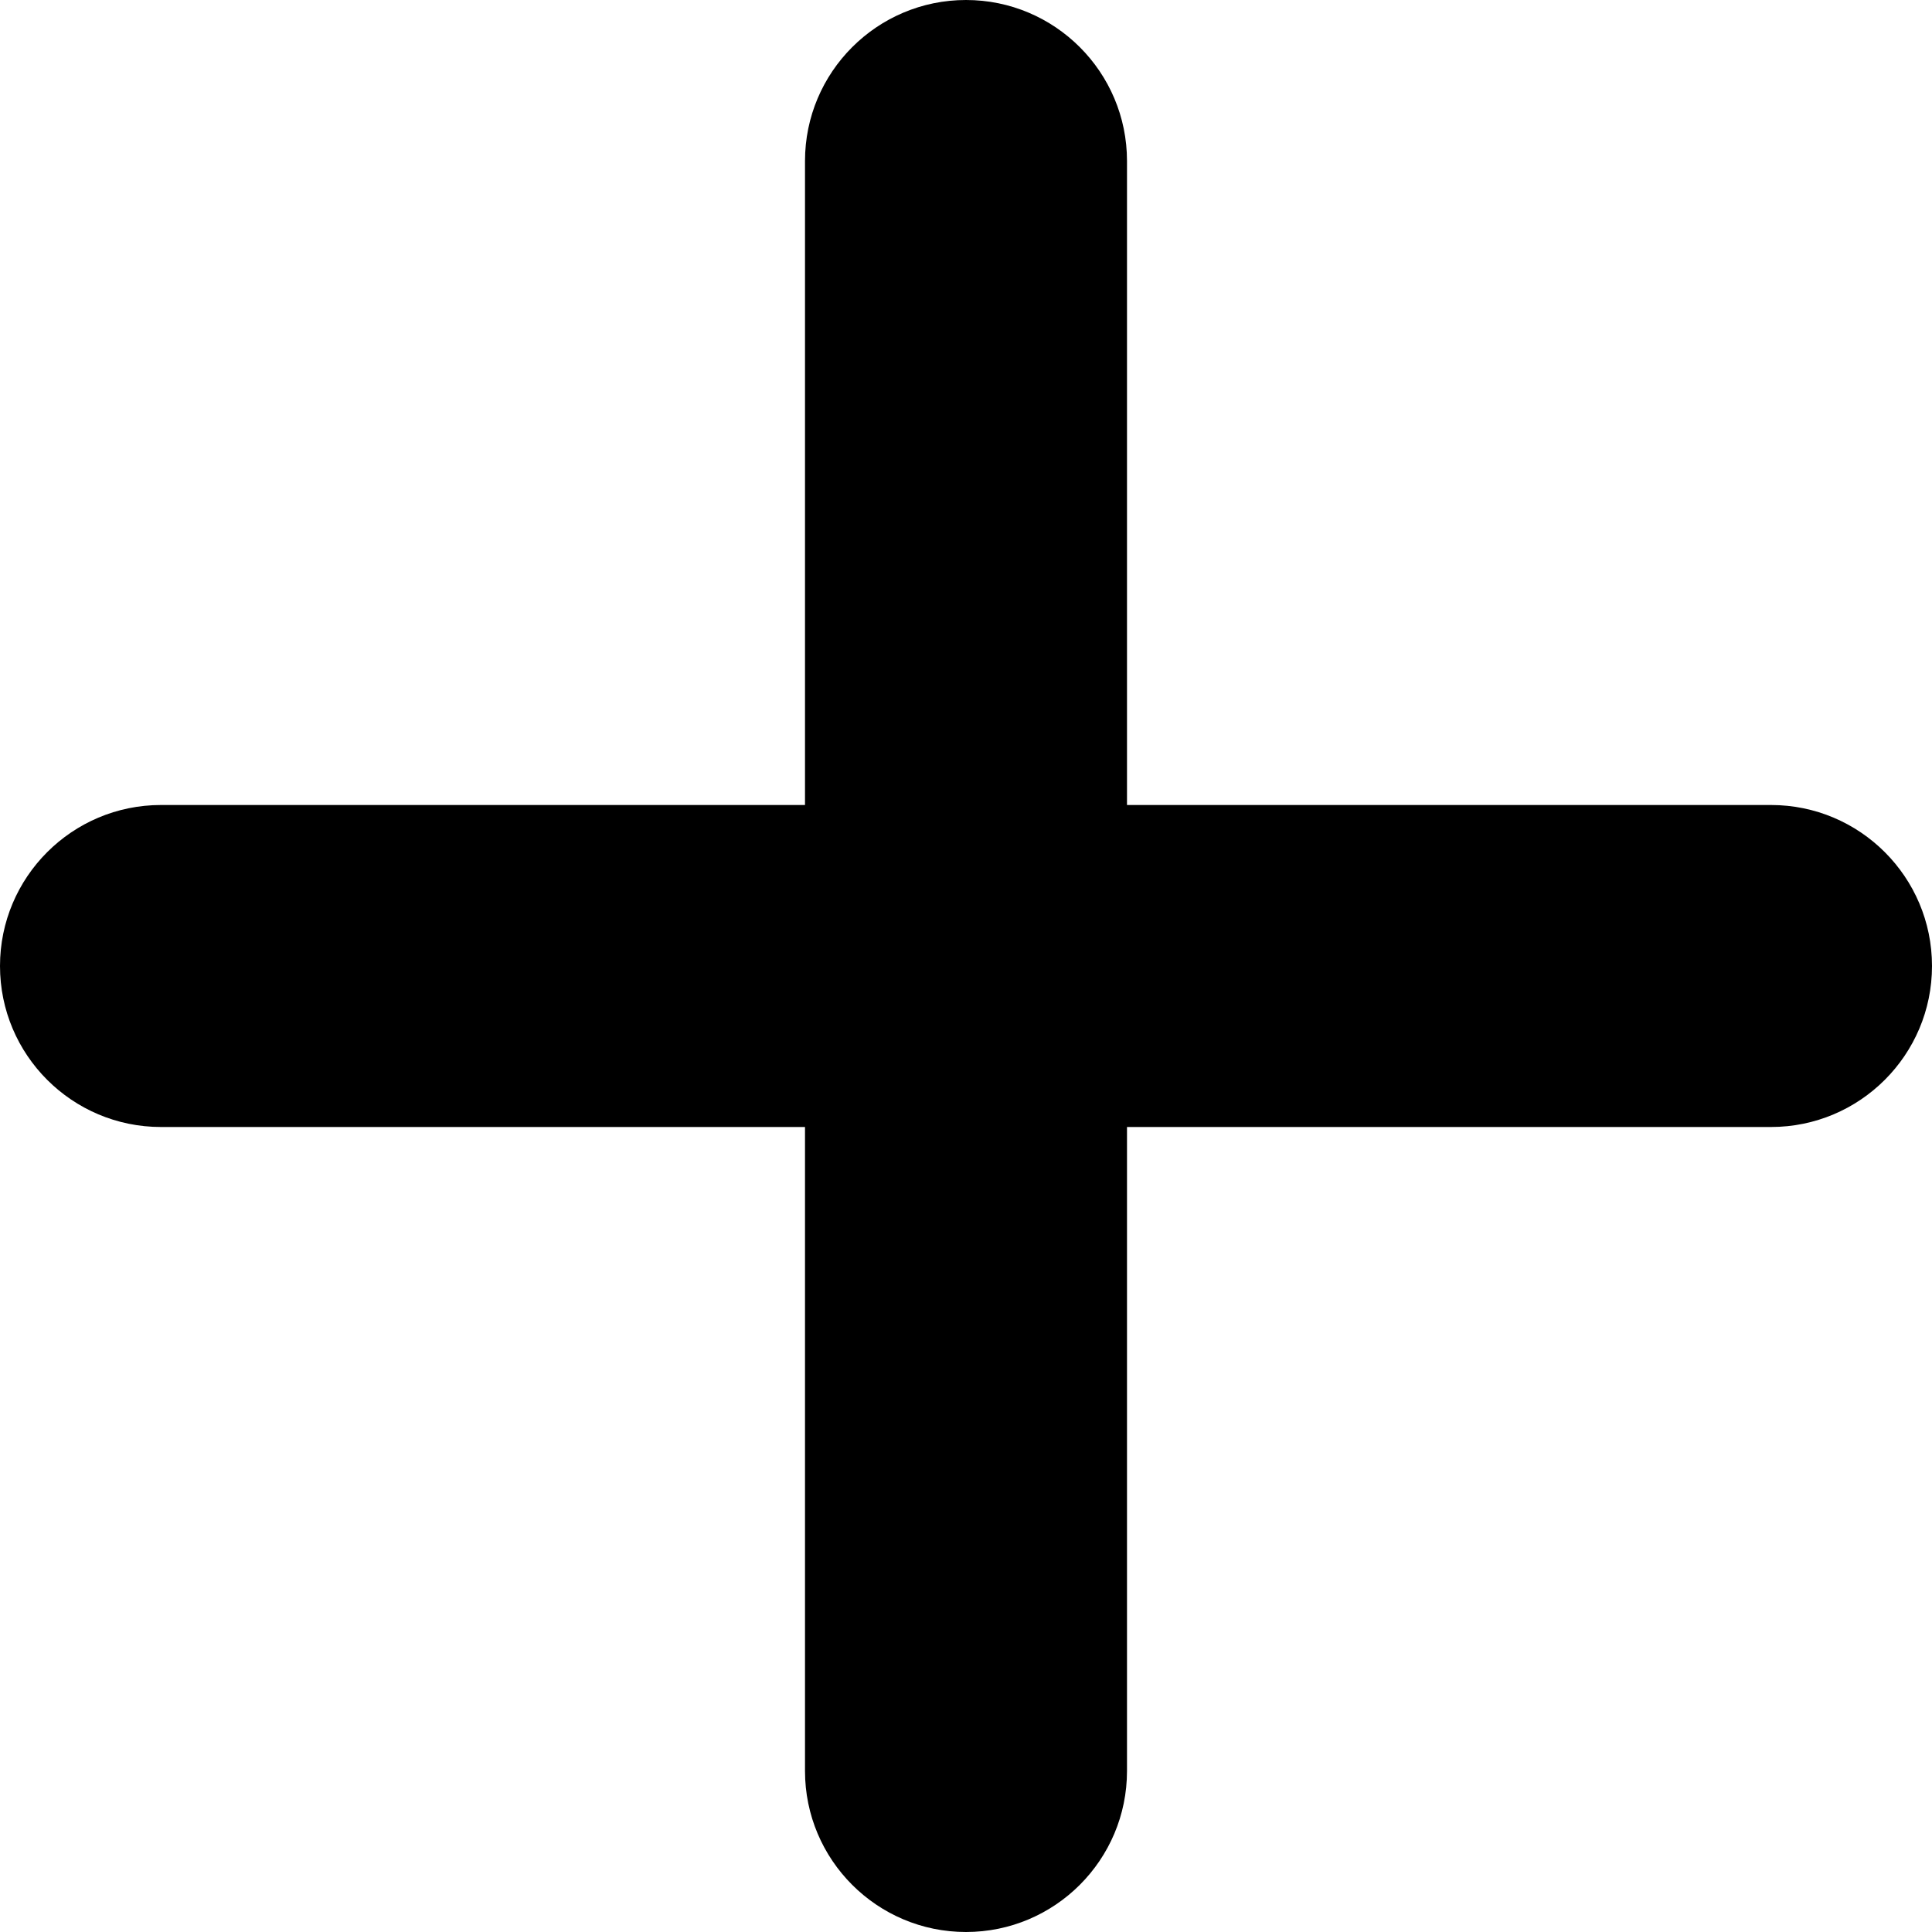
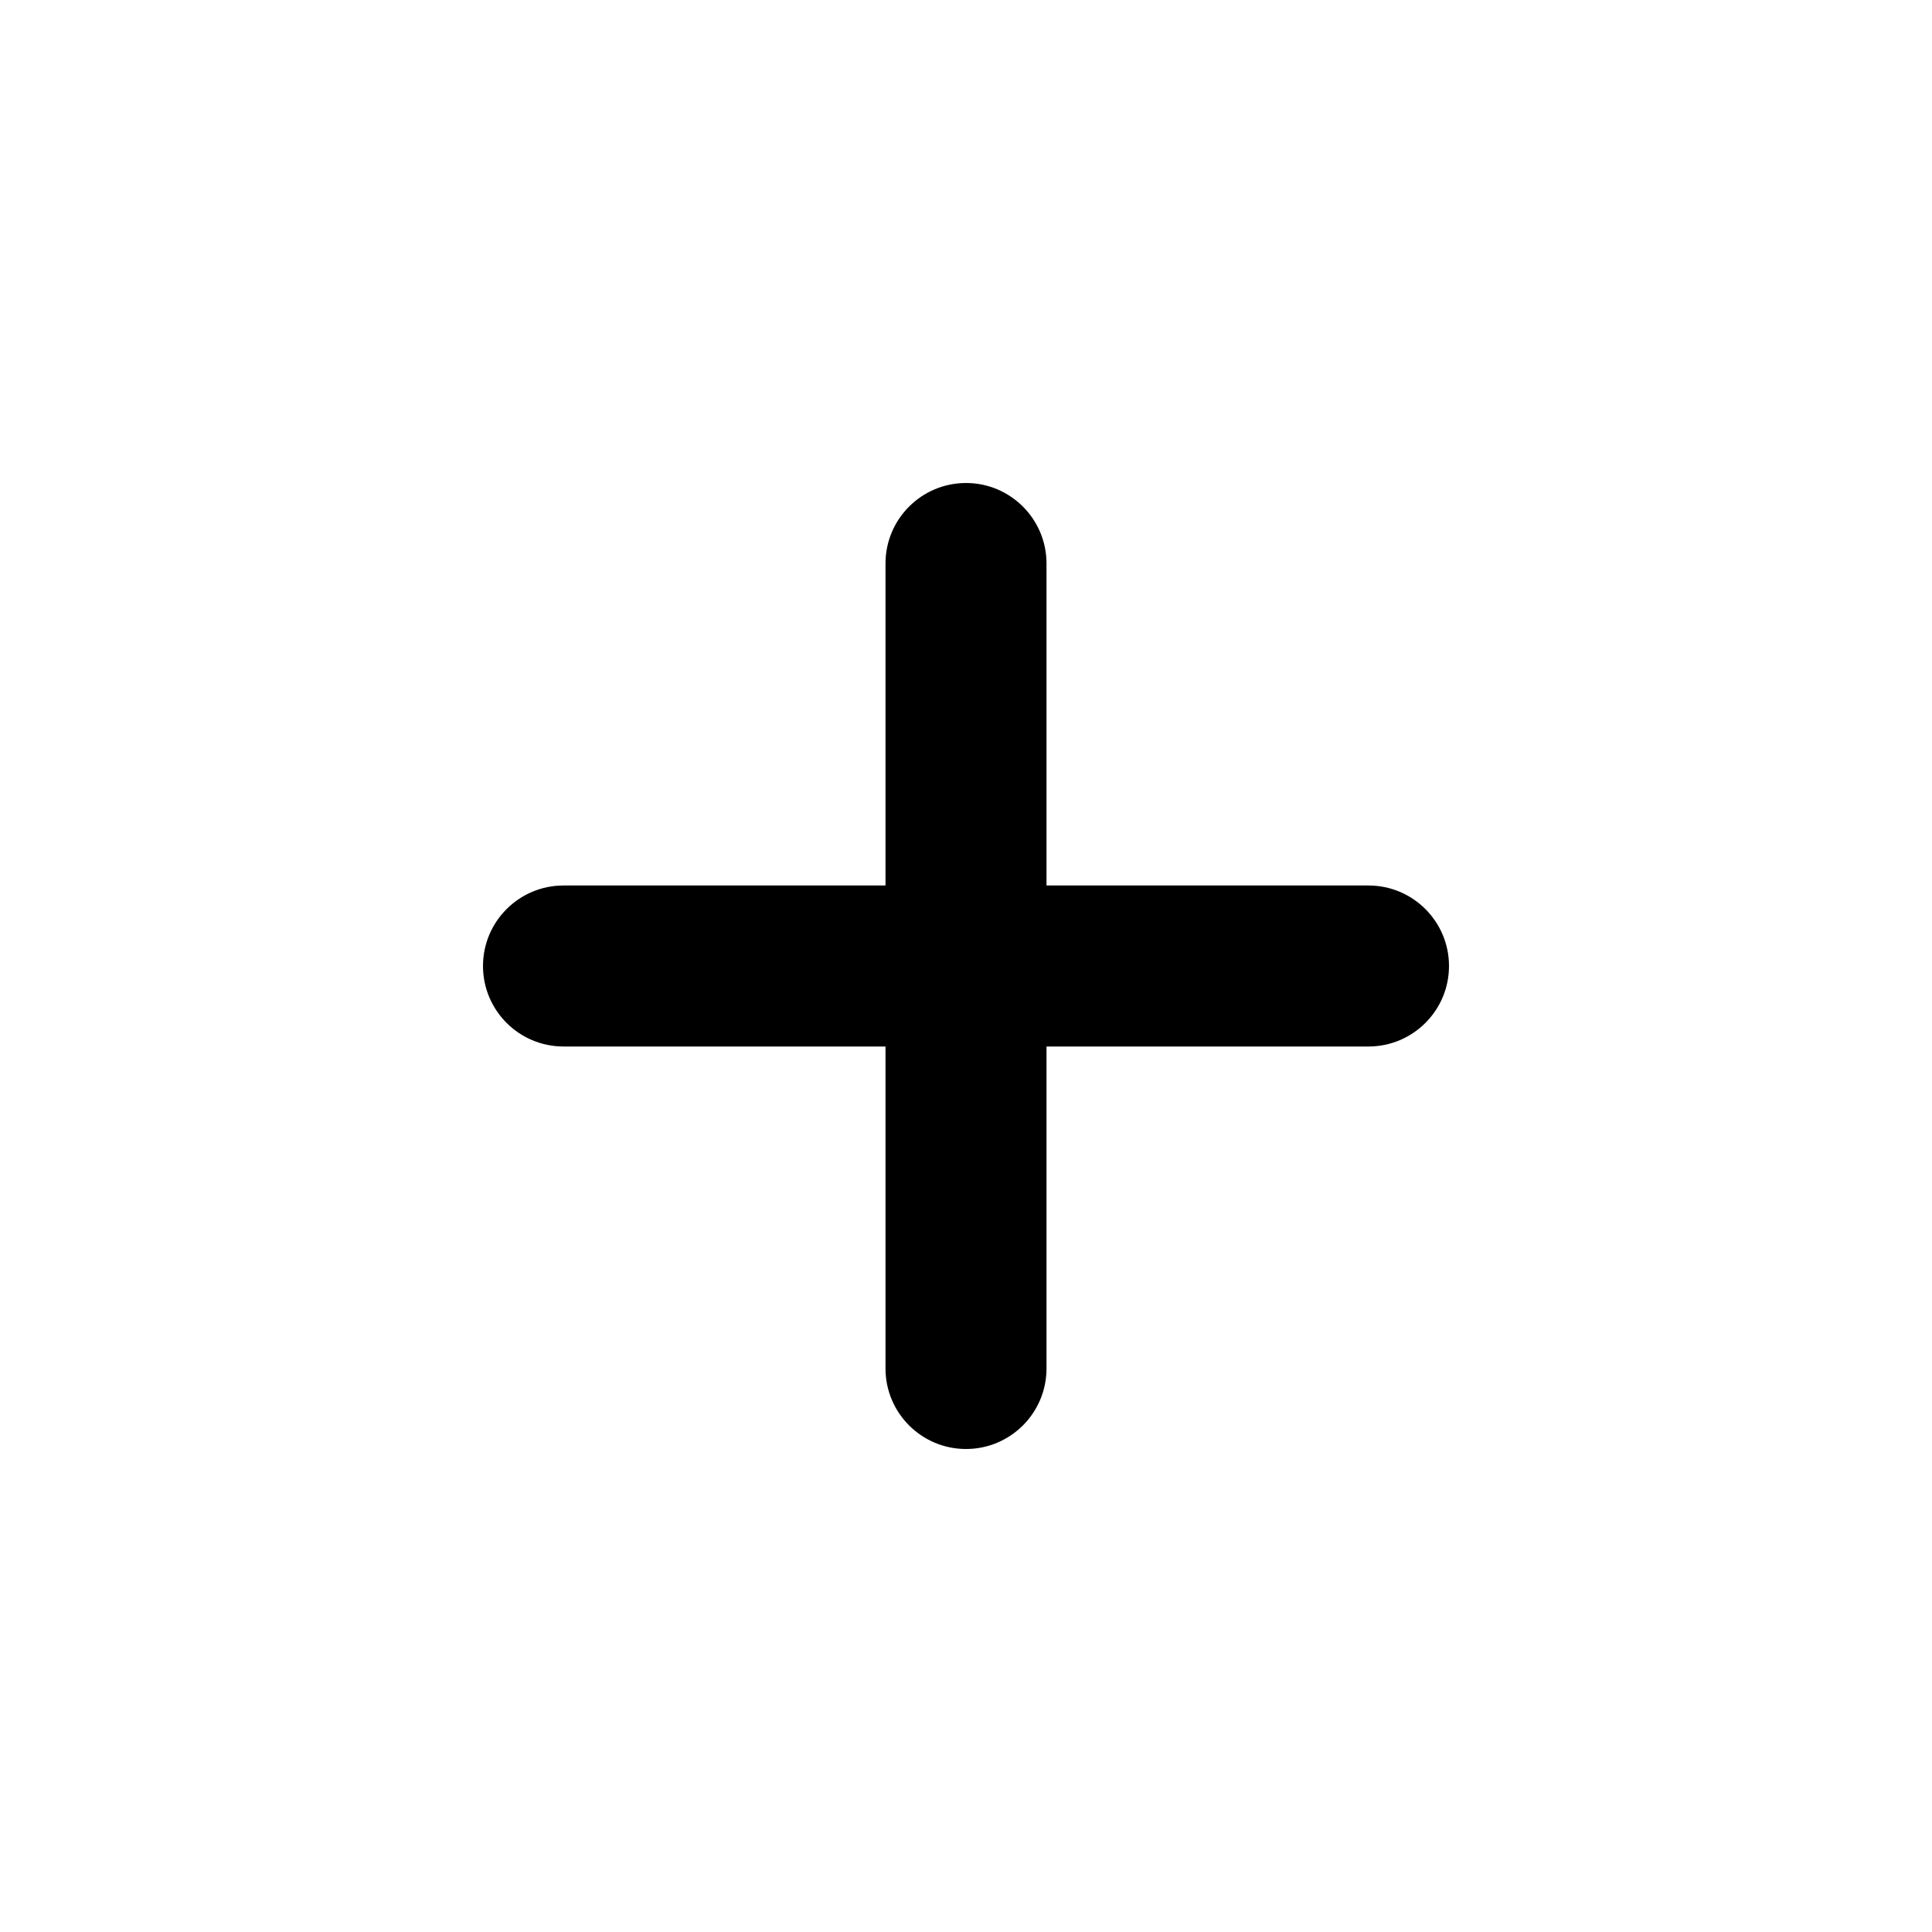
- <svg xmlns="http://www.w3.org/2000/svg" width="12px" height="12px" viewBox="0 0 12 12" version="1.1">
-   <path d="M7,5 L7,1 C7,0.448 6.552,0 6,0 C5.448,0 5,0.448 5,1 L5,5 L1,5 C0.448,5 0,5.448 0,6 C0,6.552 0.448,7 1,7 L5,7 L5,11 C5,11.552 5.448,12 6,12 C6.552,12 7,11.552 7,11 L7,7 L11,7 C11.552,7 12,6.552 12,6 C12,5.448 11.552,5 11,5 L7,5 Z" id="path-1" />
+ <svg xmlns="http://www.w3.org/2000/svg" viewBox="0 0 24 24">
+   <path d="M13,11 L13,7 C13,6.448 12.552,6 12,6 C11.448,6 11,6.448 11,7 L11,11 L7,11 C6.448,11 6,11.448 6,12 C6,12.552 6.448,13 7,13 L11,13 L11,17 C11,17.552 11.448,18 12,18 C12.552,18 13,17.552 13,17 L13,13 L17,13 C17.552,13 18,12.552 18,12 C18,11.448 17.552,11 17,11 L13,11 Z" id="Mask" />
</svg>
